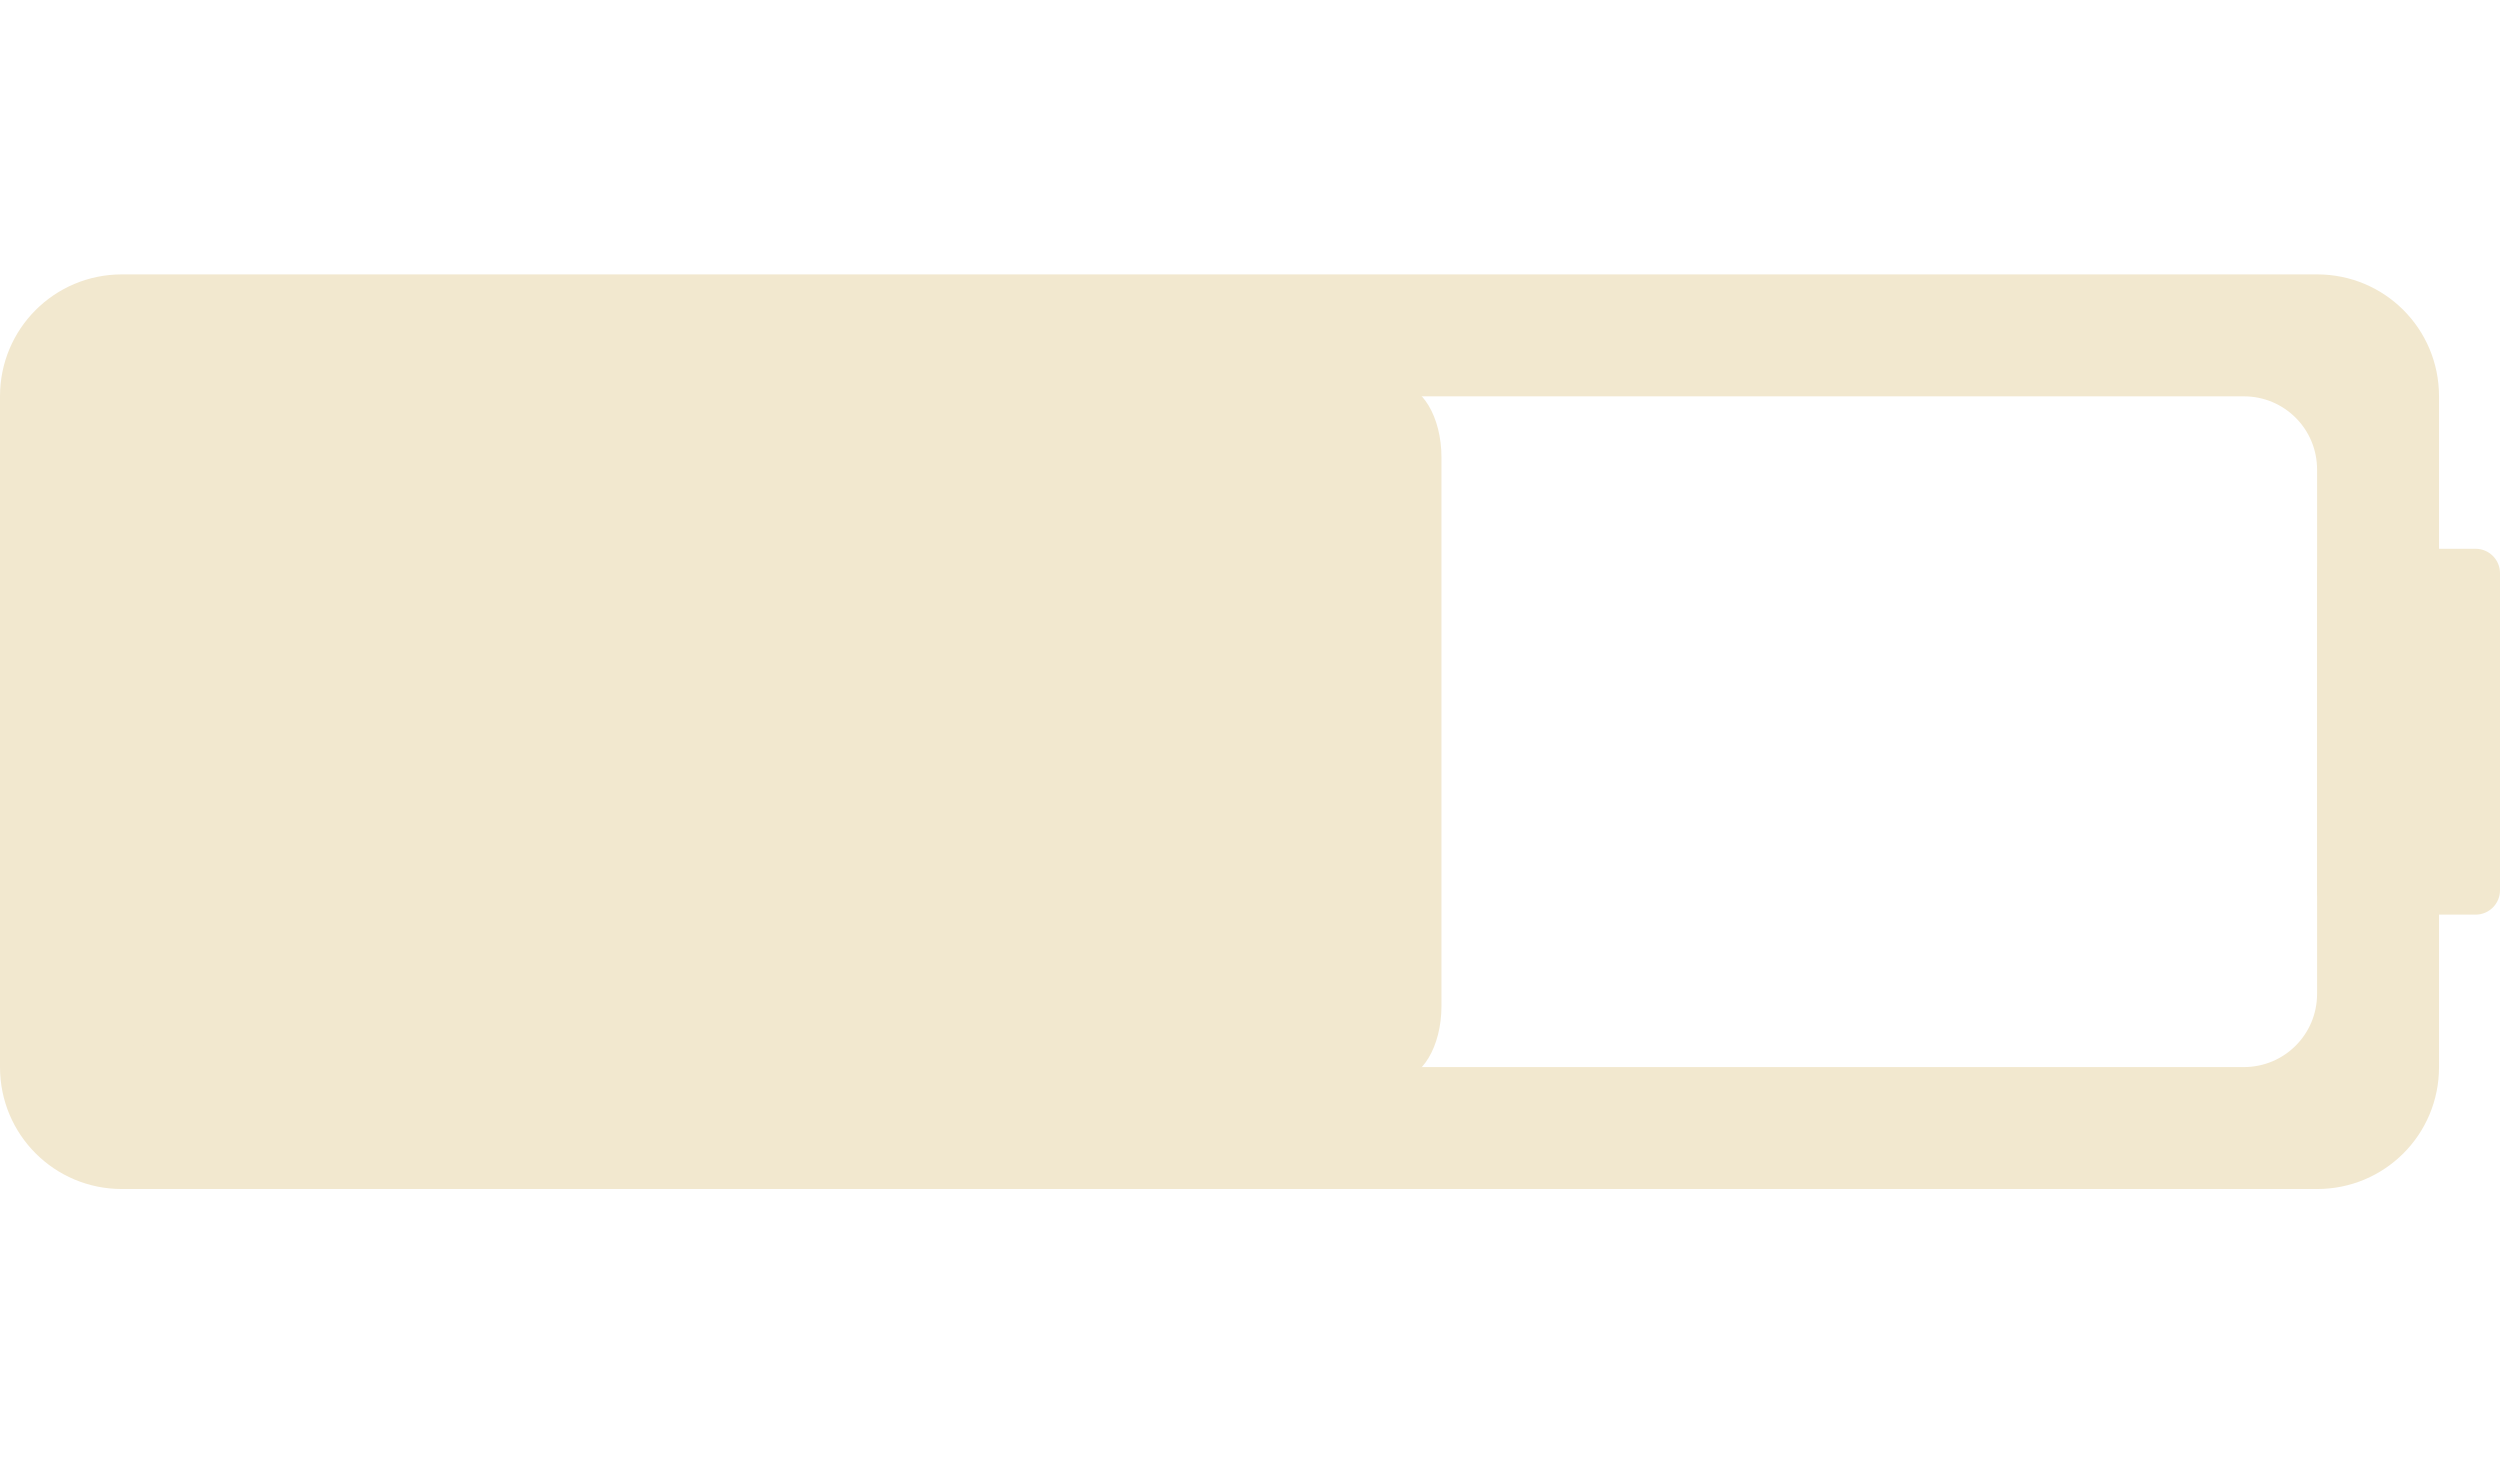
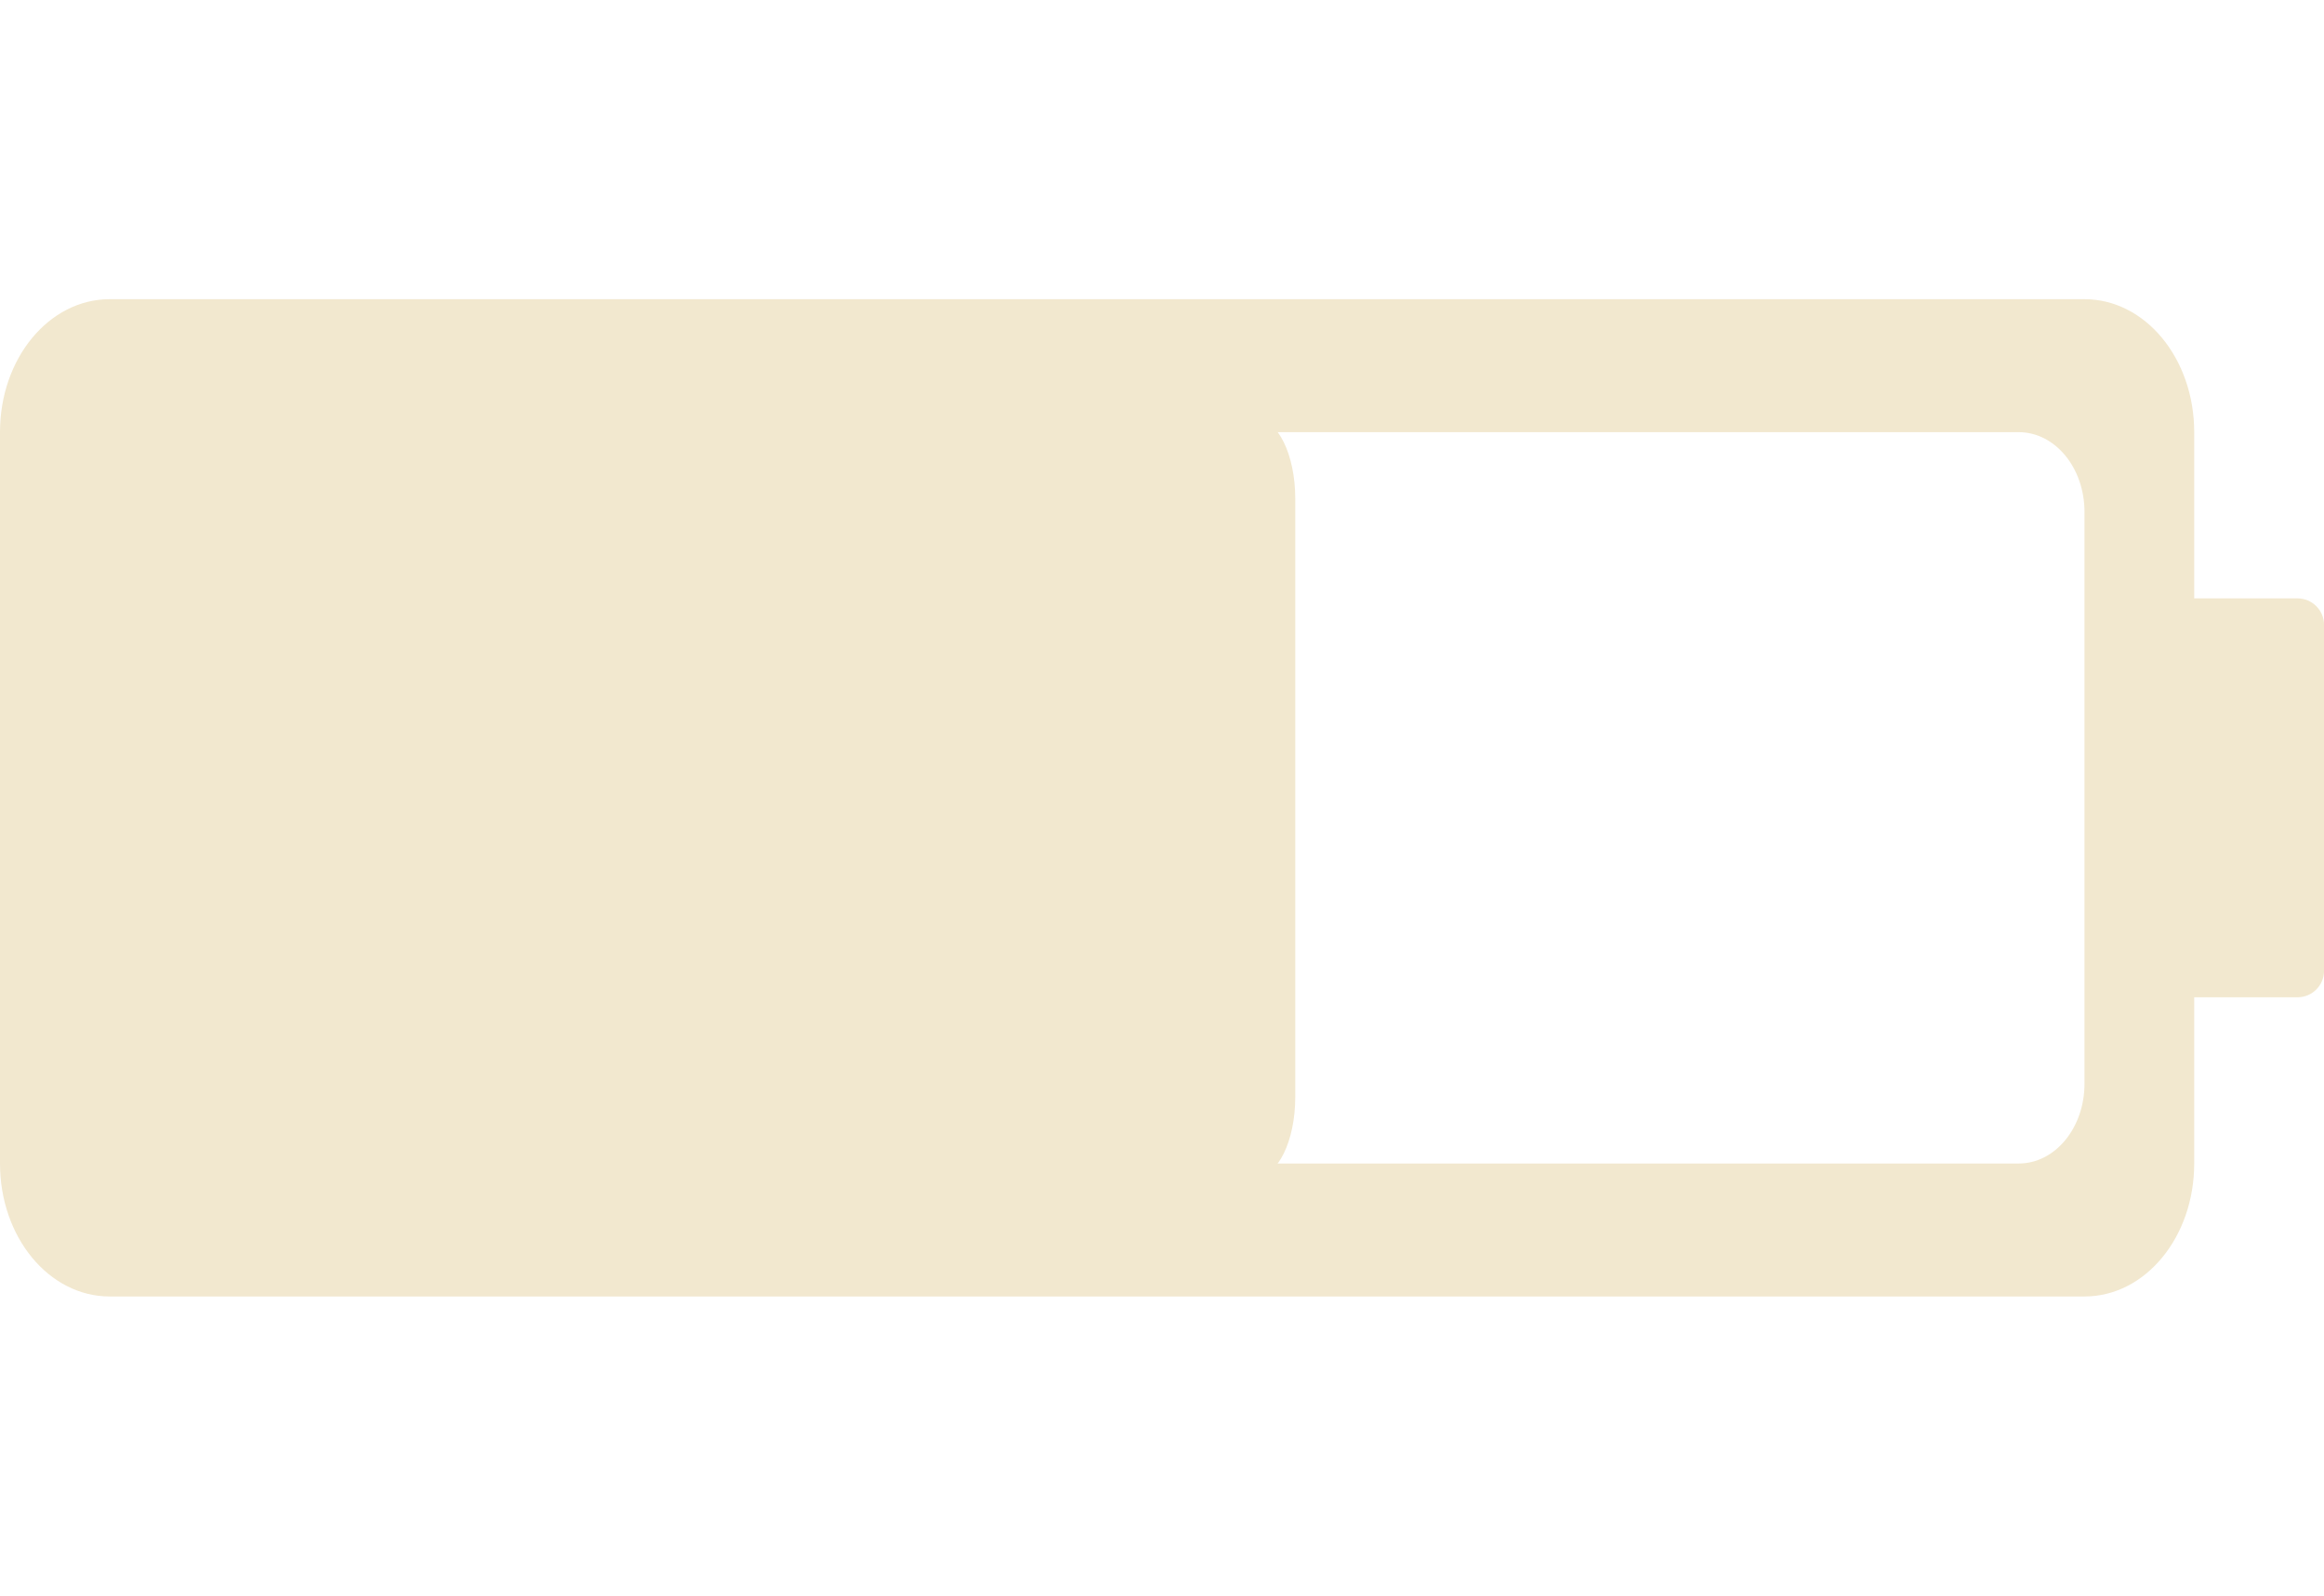
- <svg xmlns="http://www.w3.org/2000/svg" width="20.5" height="12" viewBox="0 0 20.5 12" version="1.1" id="svg1" xml:space="preserve">
+ <svg xmlns="http://www.w3.org/2000/svg" width="17.476" height="12" viewBox="0 0 17.476 12" version="1.1" id="svg1" xml:space="preserve">
  <defs id="defs1">
    <clipPath clipPathUnits="userSpaceOnUse" id="clipPath6">
      <g id="use6" />
    </clipPath>
    <clipPath clipPathUnits="userSpaceOnUse" id="clipPath8">
      <rect style="display:none;fill:#8c3939;fill-opacity:1;stroke:#2e7327;stroke-width:0;stroke-dasharray:none" id="rect8" width="18" height="5.5" x="7" y="13.25" rx="0.6" ry="0.6" d="m 7.6,13.25 h 16.8 c 0.332,0 0.6,0.268 0.6,0.6 v 4.3 c 0,0.332 -0.268,0.6 -0.6,0.6 H 7.6 C 7.268,18.75 7,18.482 7,18.15 v -4.3 c 0,-0.332 0.268,-0.6 0.6,-0.6 z" />
      <path id="lpe_path-effect8" style="fill:#8c3939;fill-opacity:1;stroke:#2e7327;stroke-width:0;stroke-dasharray:none" class="powerclip" d="m 1,7.25 h 30 v 17.5 H 1 Z m 6.6,6 c -0.332,0 -0.6,0.268 -0.6,0.6 v 4.3 c 0,0.332 0.268,0.6 0.6,0.6 h 16.8 c 0.332,0 0.6,-0.268 0.6,-0.6 v -4.3 c 0,-0.332 -0.268,-0.6 -0.6,-0.6 z" />
    </clipPath>
  </defs>
-   <g id="layer1" transform="translate(-6,-10)" style="display:inline">
-     <g id="g4" style="display:inline" transform="matrix(0.6666667,0,0,1,2.3,0)">
-       <rect style="display:inline;fill:#f2e8cf;fill-opacity:1;stroke:#2e7327;stroke-width:0;stroke-dasharray:none" id="rect1-7" width="16.38" height="5.7" x="6.9" y="13.15" rx="0.54" ry="0.6" />
+   <g id="layer1" transform="translate(-8,-10)">
+     <g id="g4" style="display:inline" transform="matrix(0.7338643,0,0,1,3.048108,4.7683716e-7)">
+       <rect style="display:inline;fill:#f2e8cf;fill-opacity:1;stroke:#2e7327;stroke-width:0;stroke-dasharray:none" id="rect1-7" width="12.182" height="5.7" x="7.838" y="13.15" rx="0.402" ry="0.6" />
    </g>
-     <g id="g3" style="display:inline">
-       <path style="fill:#f2e8cf;fill-opacity:1;stroke:#f2e8cf;stroke-width:0;stroke-dasharray:none;stroke-opacity:1" id="rect1" width="20" height="7.5" x="6" y="12.25" rx="1" ry="1" clip-path="url(#clipPath8)" d="m 7,12.25 h 18 c 0.554,0 1,0.446 1,1 v 5.5 c 0,0.554 -0.446,1 -1,1 H 7 c -0.554,0 -1,-0.446 -1,-1 v -5.5 c 0,-0.554 0.446,-1 1,-1 z" />
-       <rect style="fill:#f2e8cf;fill-opacity:1;stroke:#2e7327;stroke-width:0;stroke-dasharray:none" id="rect2" width="1.5" height="3" x="25" y="14.5" rx="0.2" ry="0.2" />
+     <g id="g3" style="display:inline" transform="matrix(0.8161866,0,0,1,2.602881,0)">
+       <path style="fill:#f2e8cf;fill-opacity:1;stroke:#f2e8cf;stroke-width:0;stroke-dasharray:none;stroke-opacity:1" id="rect1" width="20" height="7.5" x="6" y="12.25" rx="1" ry="1" clip-path="url(#clipPath8)" d="m 7,12.25 h 18 c 0.554,0 1,0.446 1,1 v 5.5 c 0,0.554 -0.446,1 -1,1 H 7 c -0.554,0 -1,-0.446 -1,-1 v -5.5 c 0,-0.554 0.446,-1 1,-1 z" transform="matrix(1.010798,0,0,1,0.5478154,0)" />
+       <rect style="fill:#f2e8cf;fill-opacity:1;stroke:#2e7327;stroke-width:0;stroke-dasharray:none" id="rect2" width="1.838" height="3" x="26.187" y="14.5" rx="0.245" ry="0.2" />
    </g>
    <g style="display:none;fill:#bc4749;fill-opacity:1;stroke-width:0;stroke-dasharray:none" id="g9" transform="matrix(0.4,0.1071797,-0.1071797,0.4,11.56488,7.885125)">
      <path d="M 23.5,13.187 H 16 V 1 L 8.5,18.813 H 16 V 31 Z" id="path1" style="fill:#bc4749;fill-opacity:1;stroke-width:0;stroke-dasharray:none" />
    </g>
  </g>
</svg>
